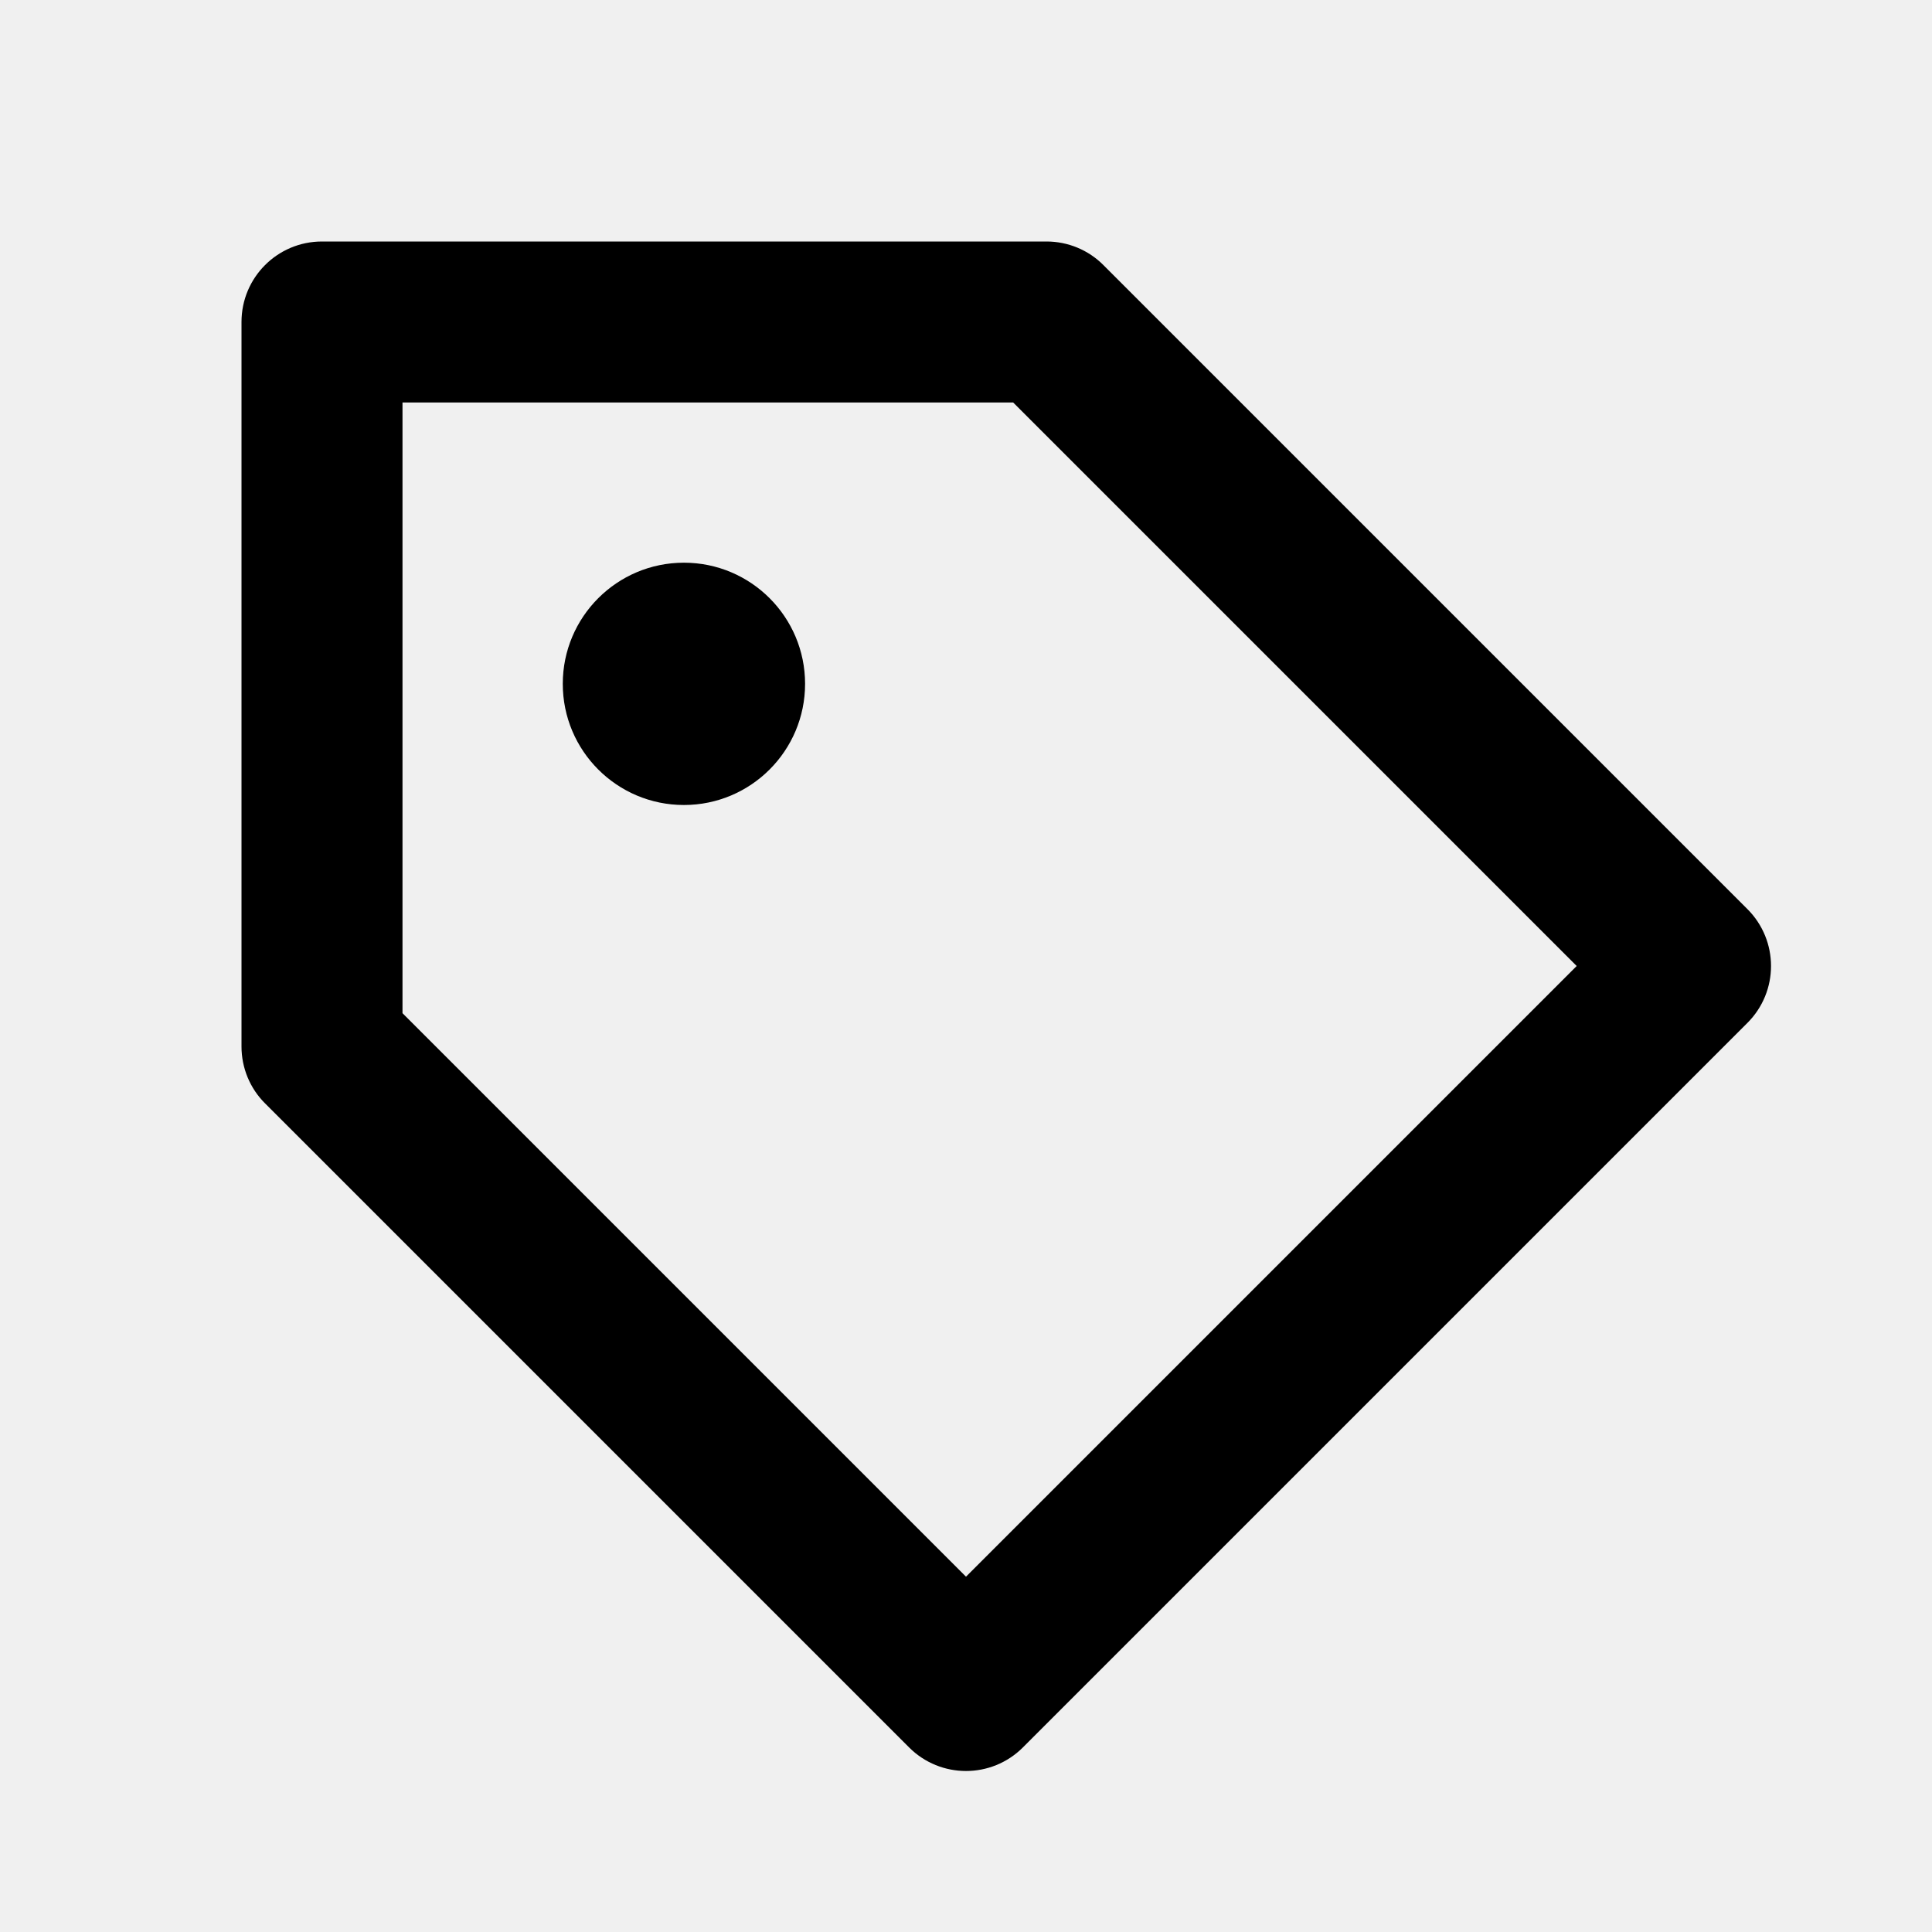
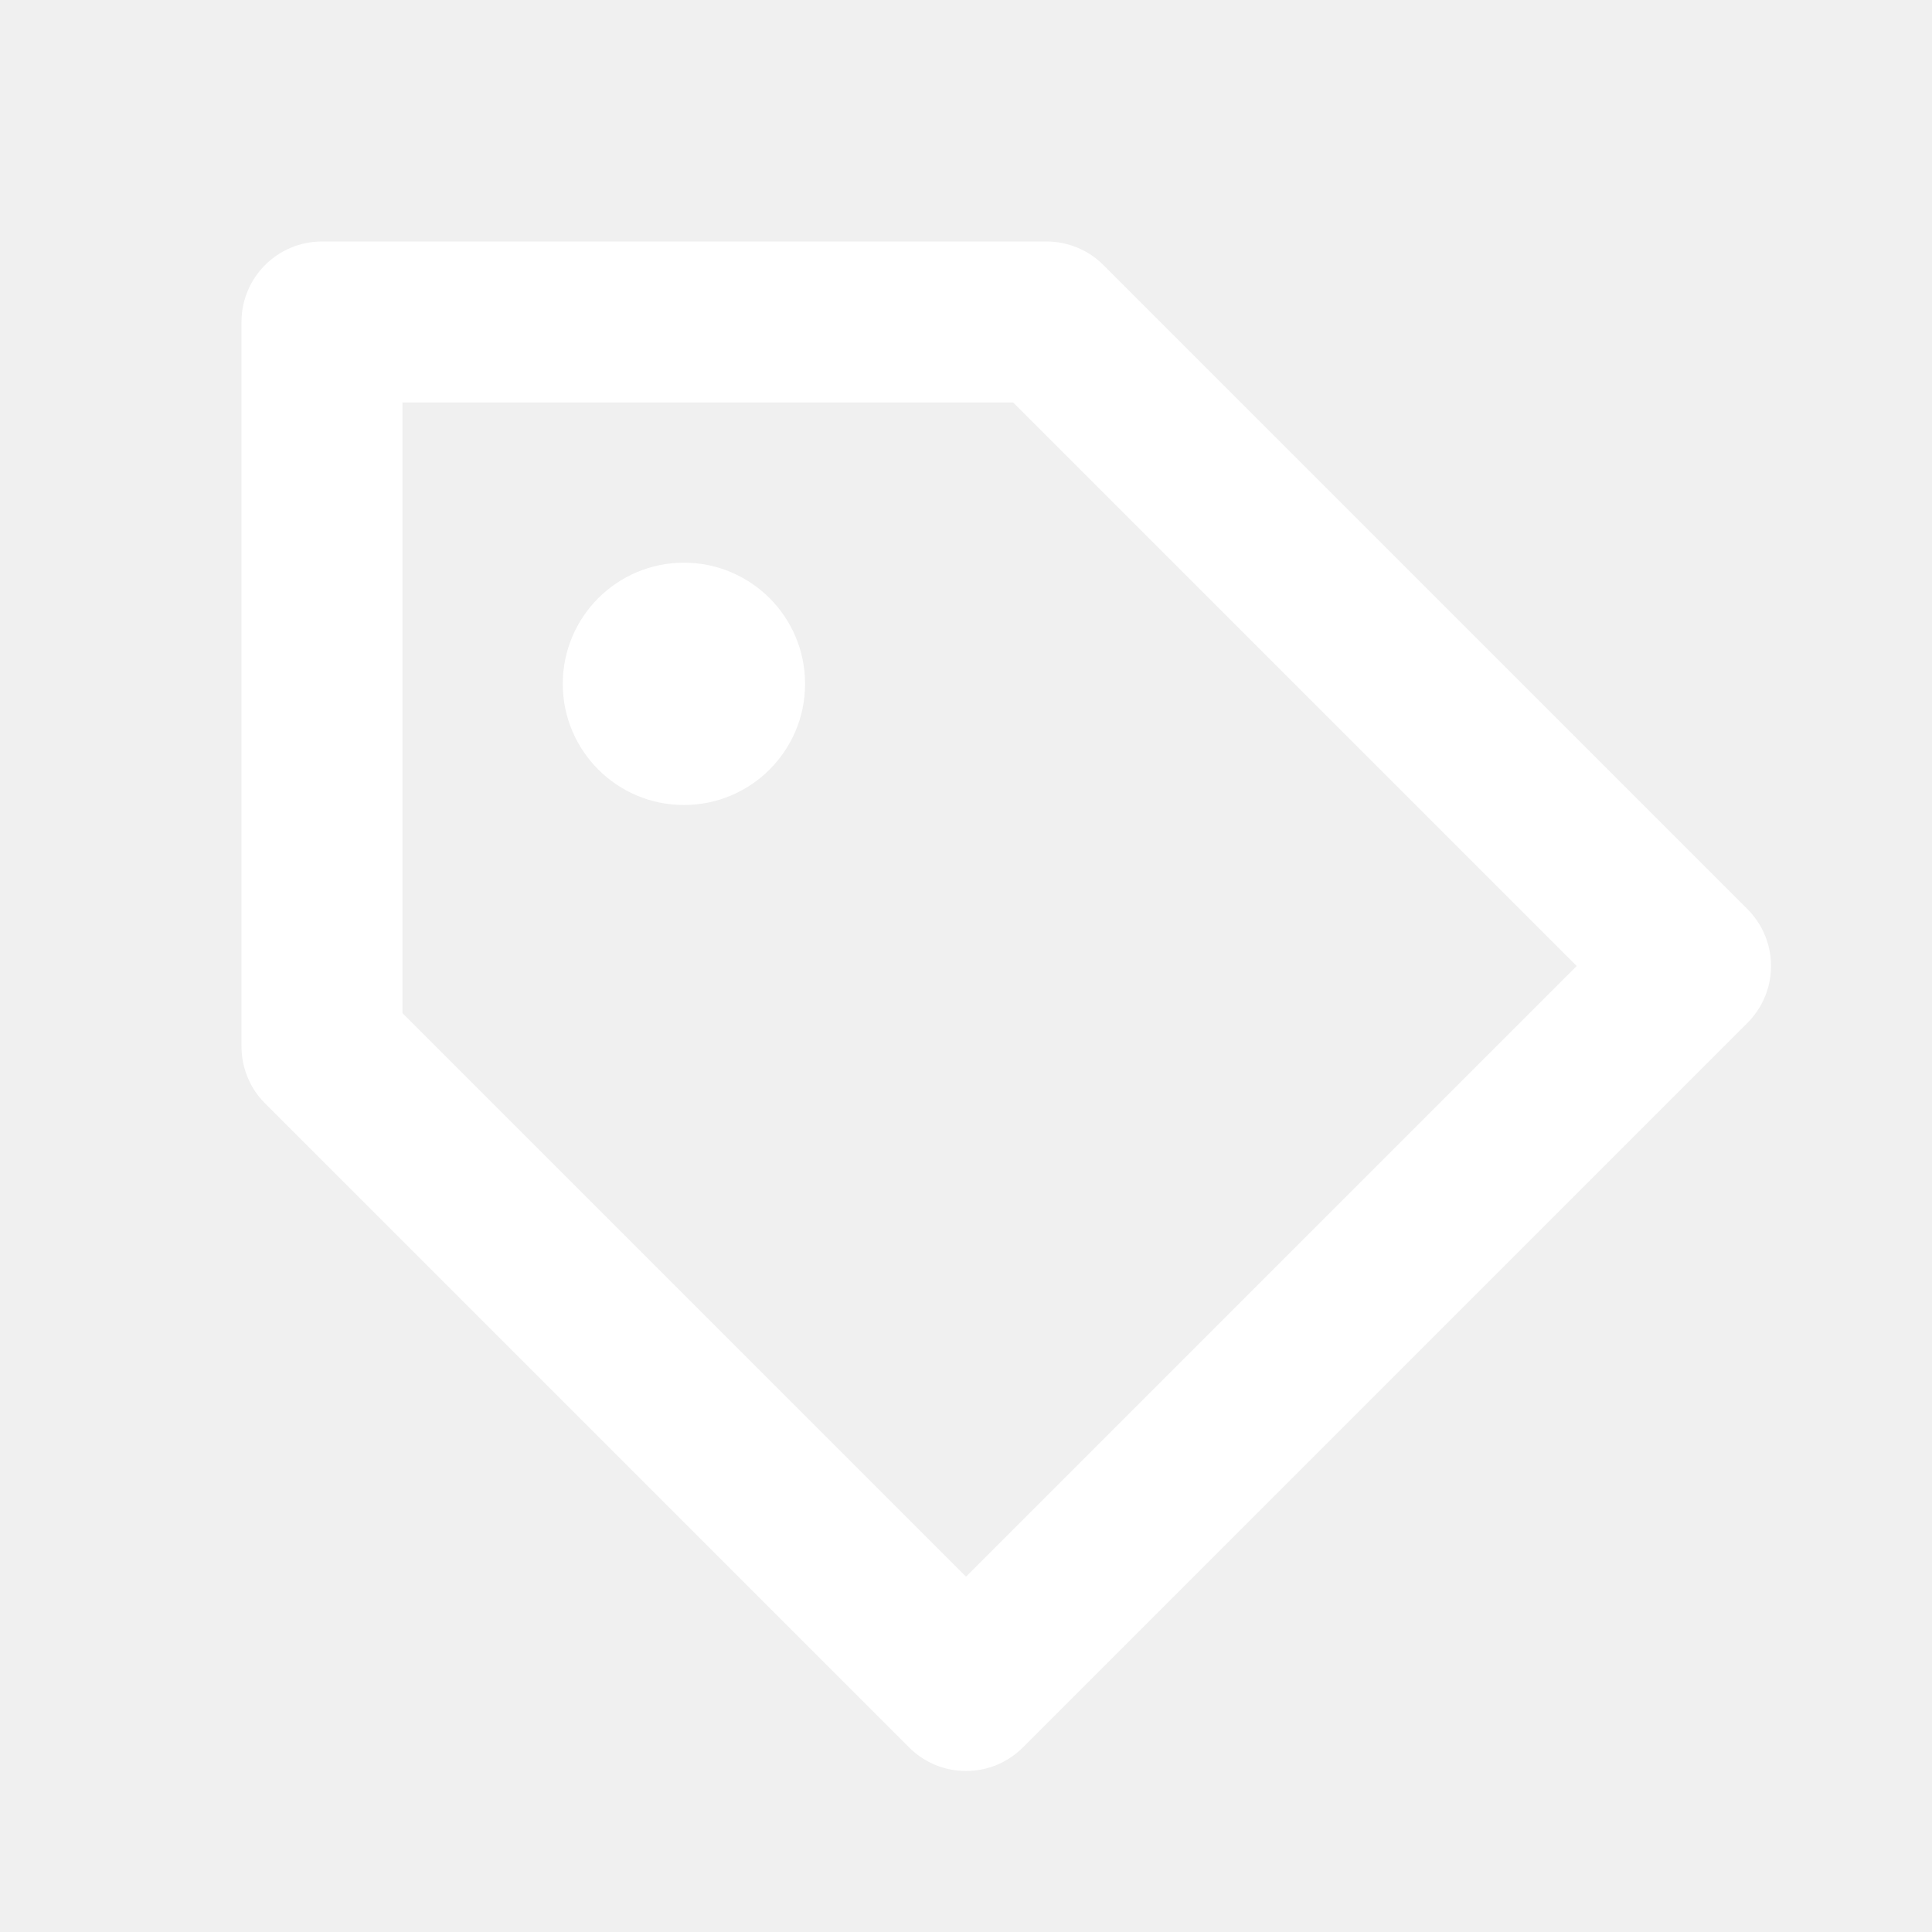
<svg xmlns="http://www.w3.org/2000/svg" width="24" height="24" viewBox="0 0 24 24">
-   <path d="M13.707,3.293C13.52,3.105,13.266,3,13,3H4C3.447,3,3,3.447,3,4v9c0,0.266,0.105,0.52,0.293,0.707l8,8 C11.488,21.902,11.744,22,12,22s0.512-0.098,0.707-0.293l9-9c0.391-0.391,0.391-1.023,0-1.414L13.707,3.293z M12,19.586l-7-7V5 h7.586l7,7L12,19.586z" />
-   <circle cx="8.496" cy="8.495" r="1.505" />
+   <path fill="#ffffff" d="M13.707,3.293C13.52,3.105,13.266,3,13,3H4C3.447,3,3,3.447,3,4v9c0,0.266,0.105,0.52,0.293,0.707l8,8 C11.488,21.902,11.744,22,12,22s0.512-0.098,0.707-0.293l9-9c0.391-0.391,0.391-1.023,0-1.414L13.707,3.293z M12,19.586l-7-7V5 h7.586l7,7L12,19.586z" />
+   <circle fill="#ffffff" cx="8.496" cy="8.495" r="1.505" />
</svg>
